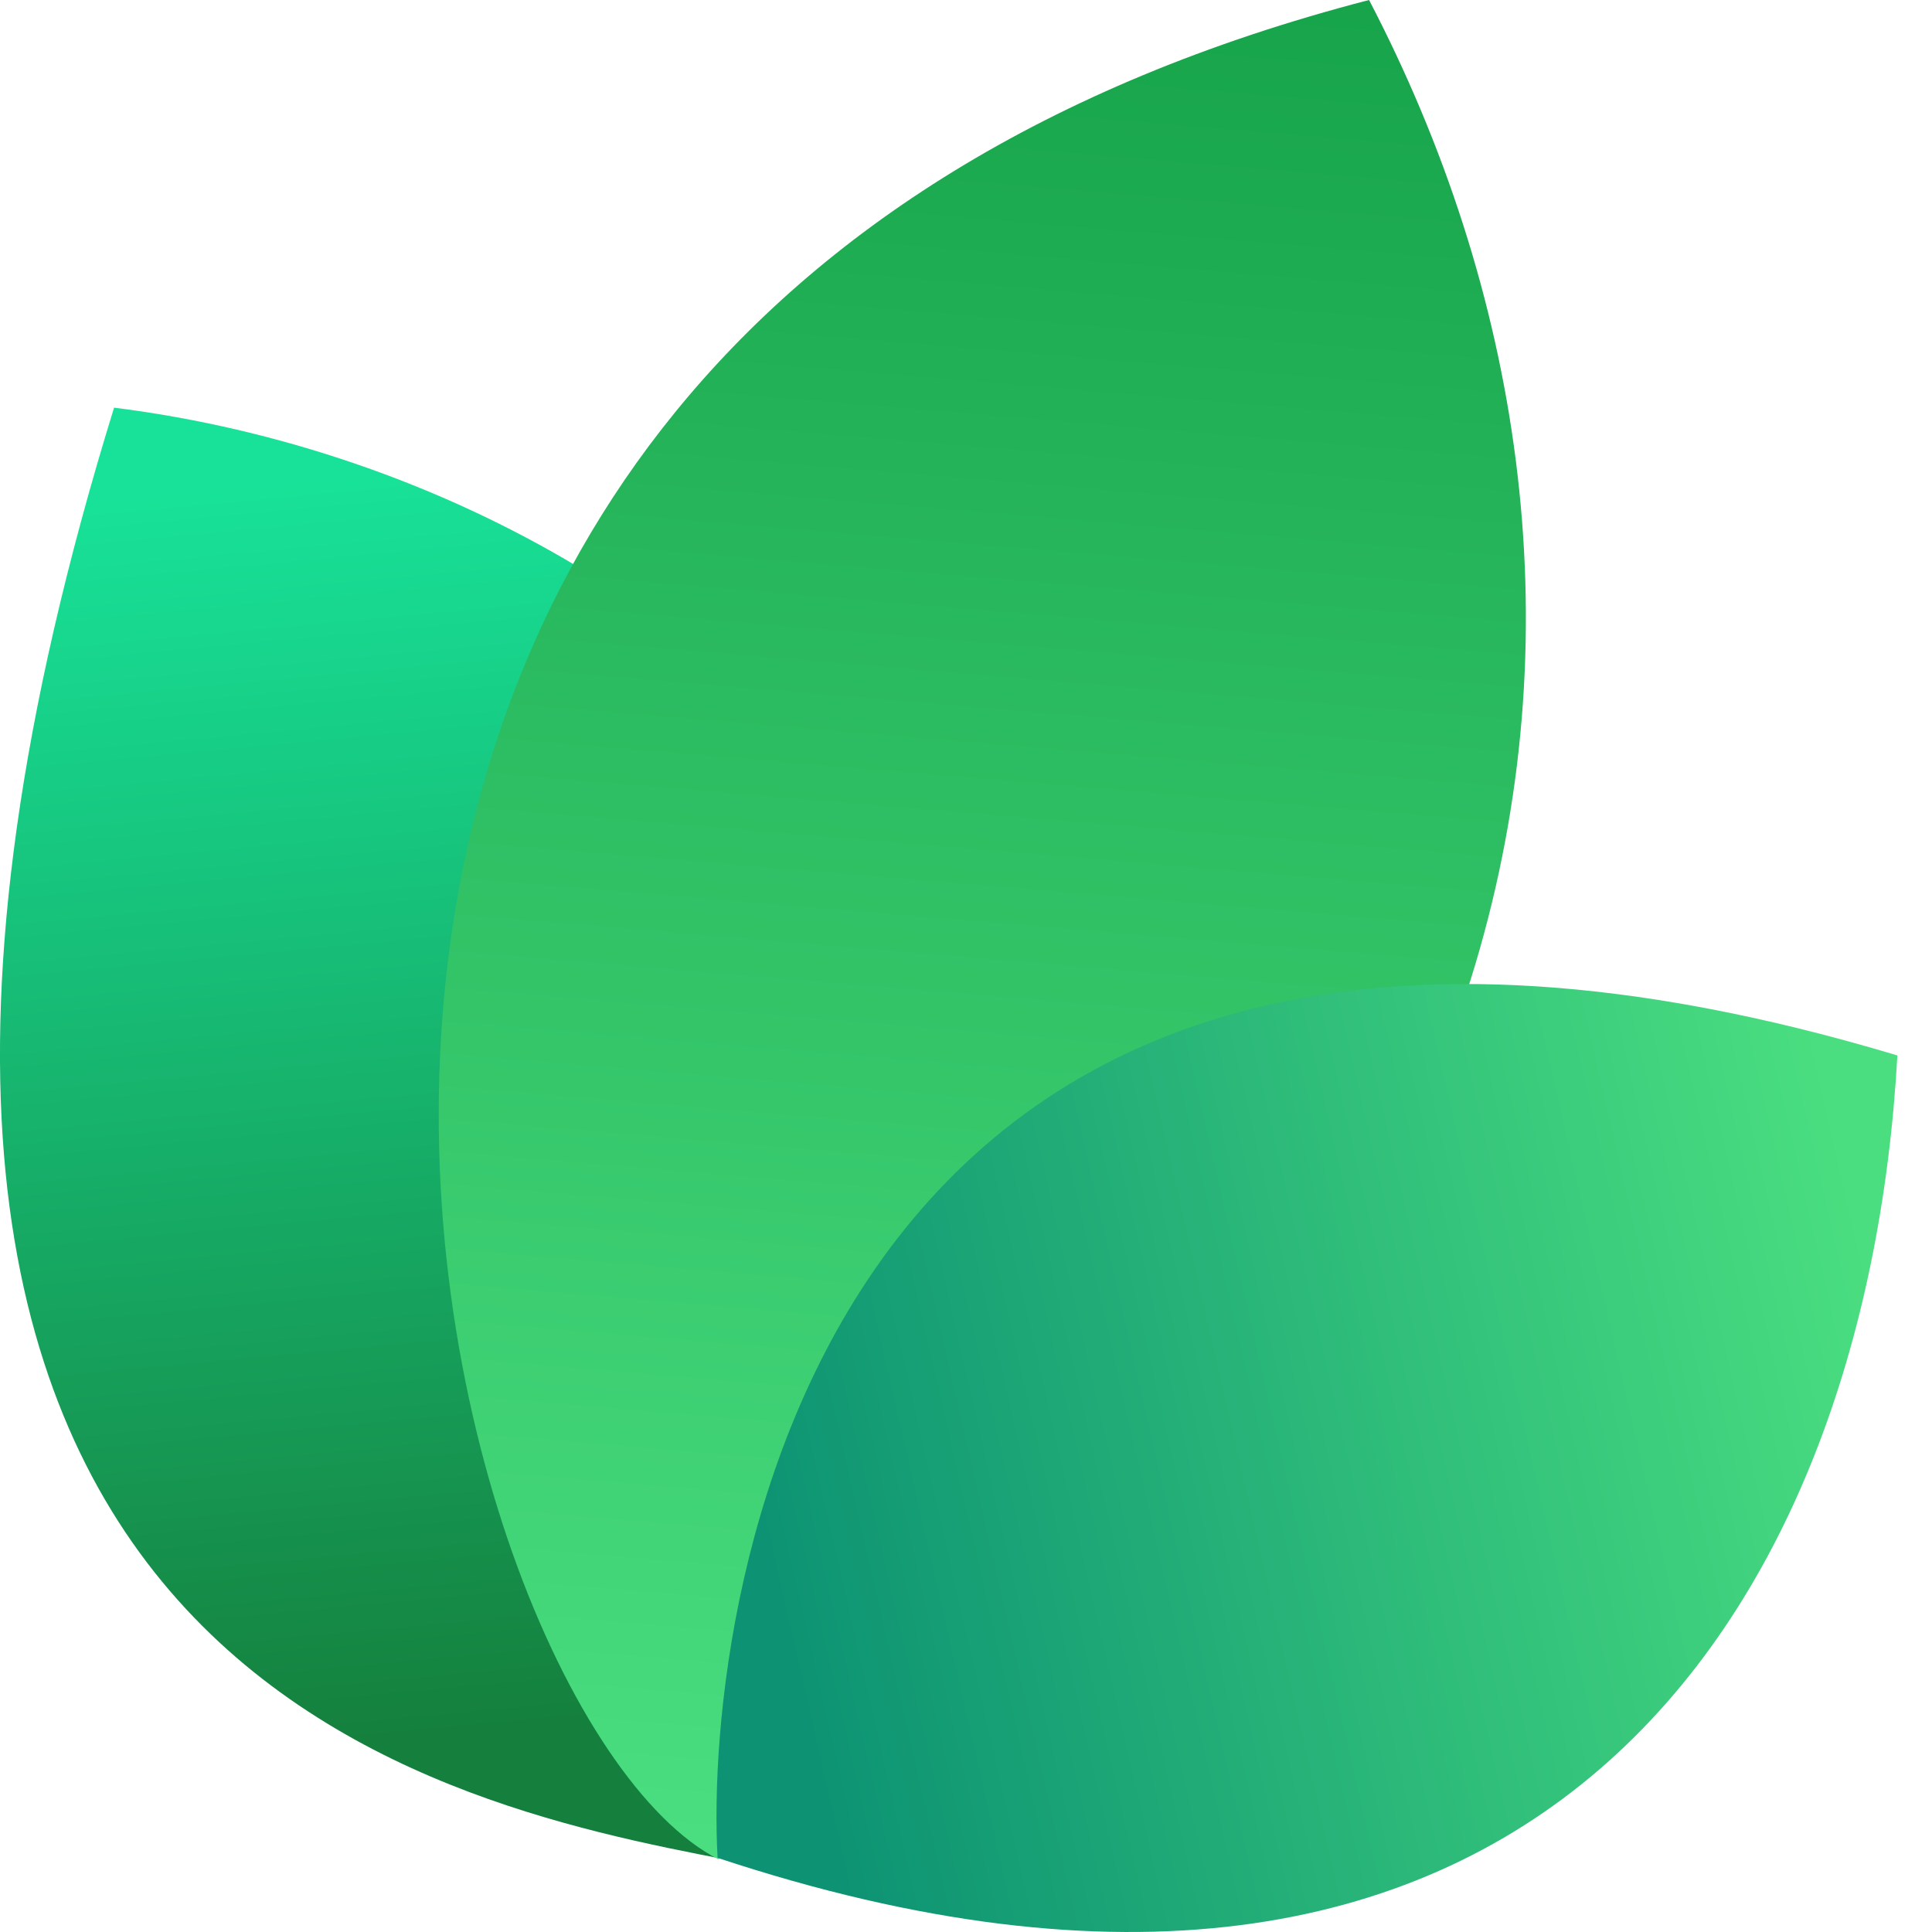
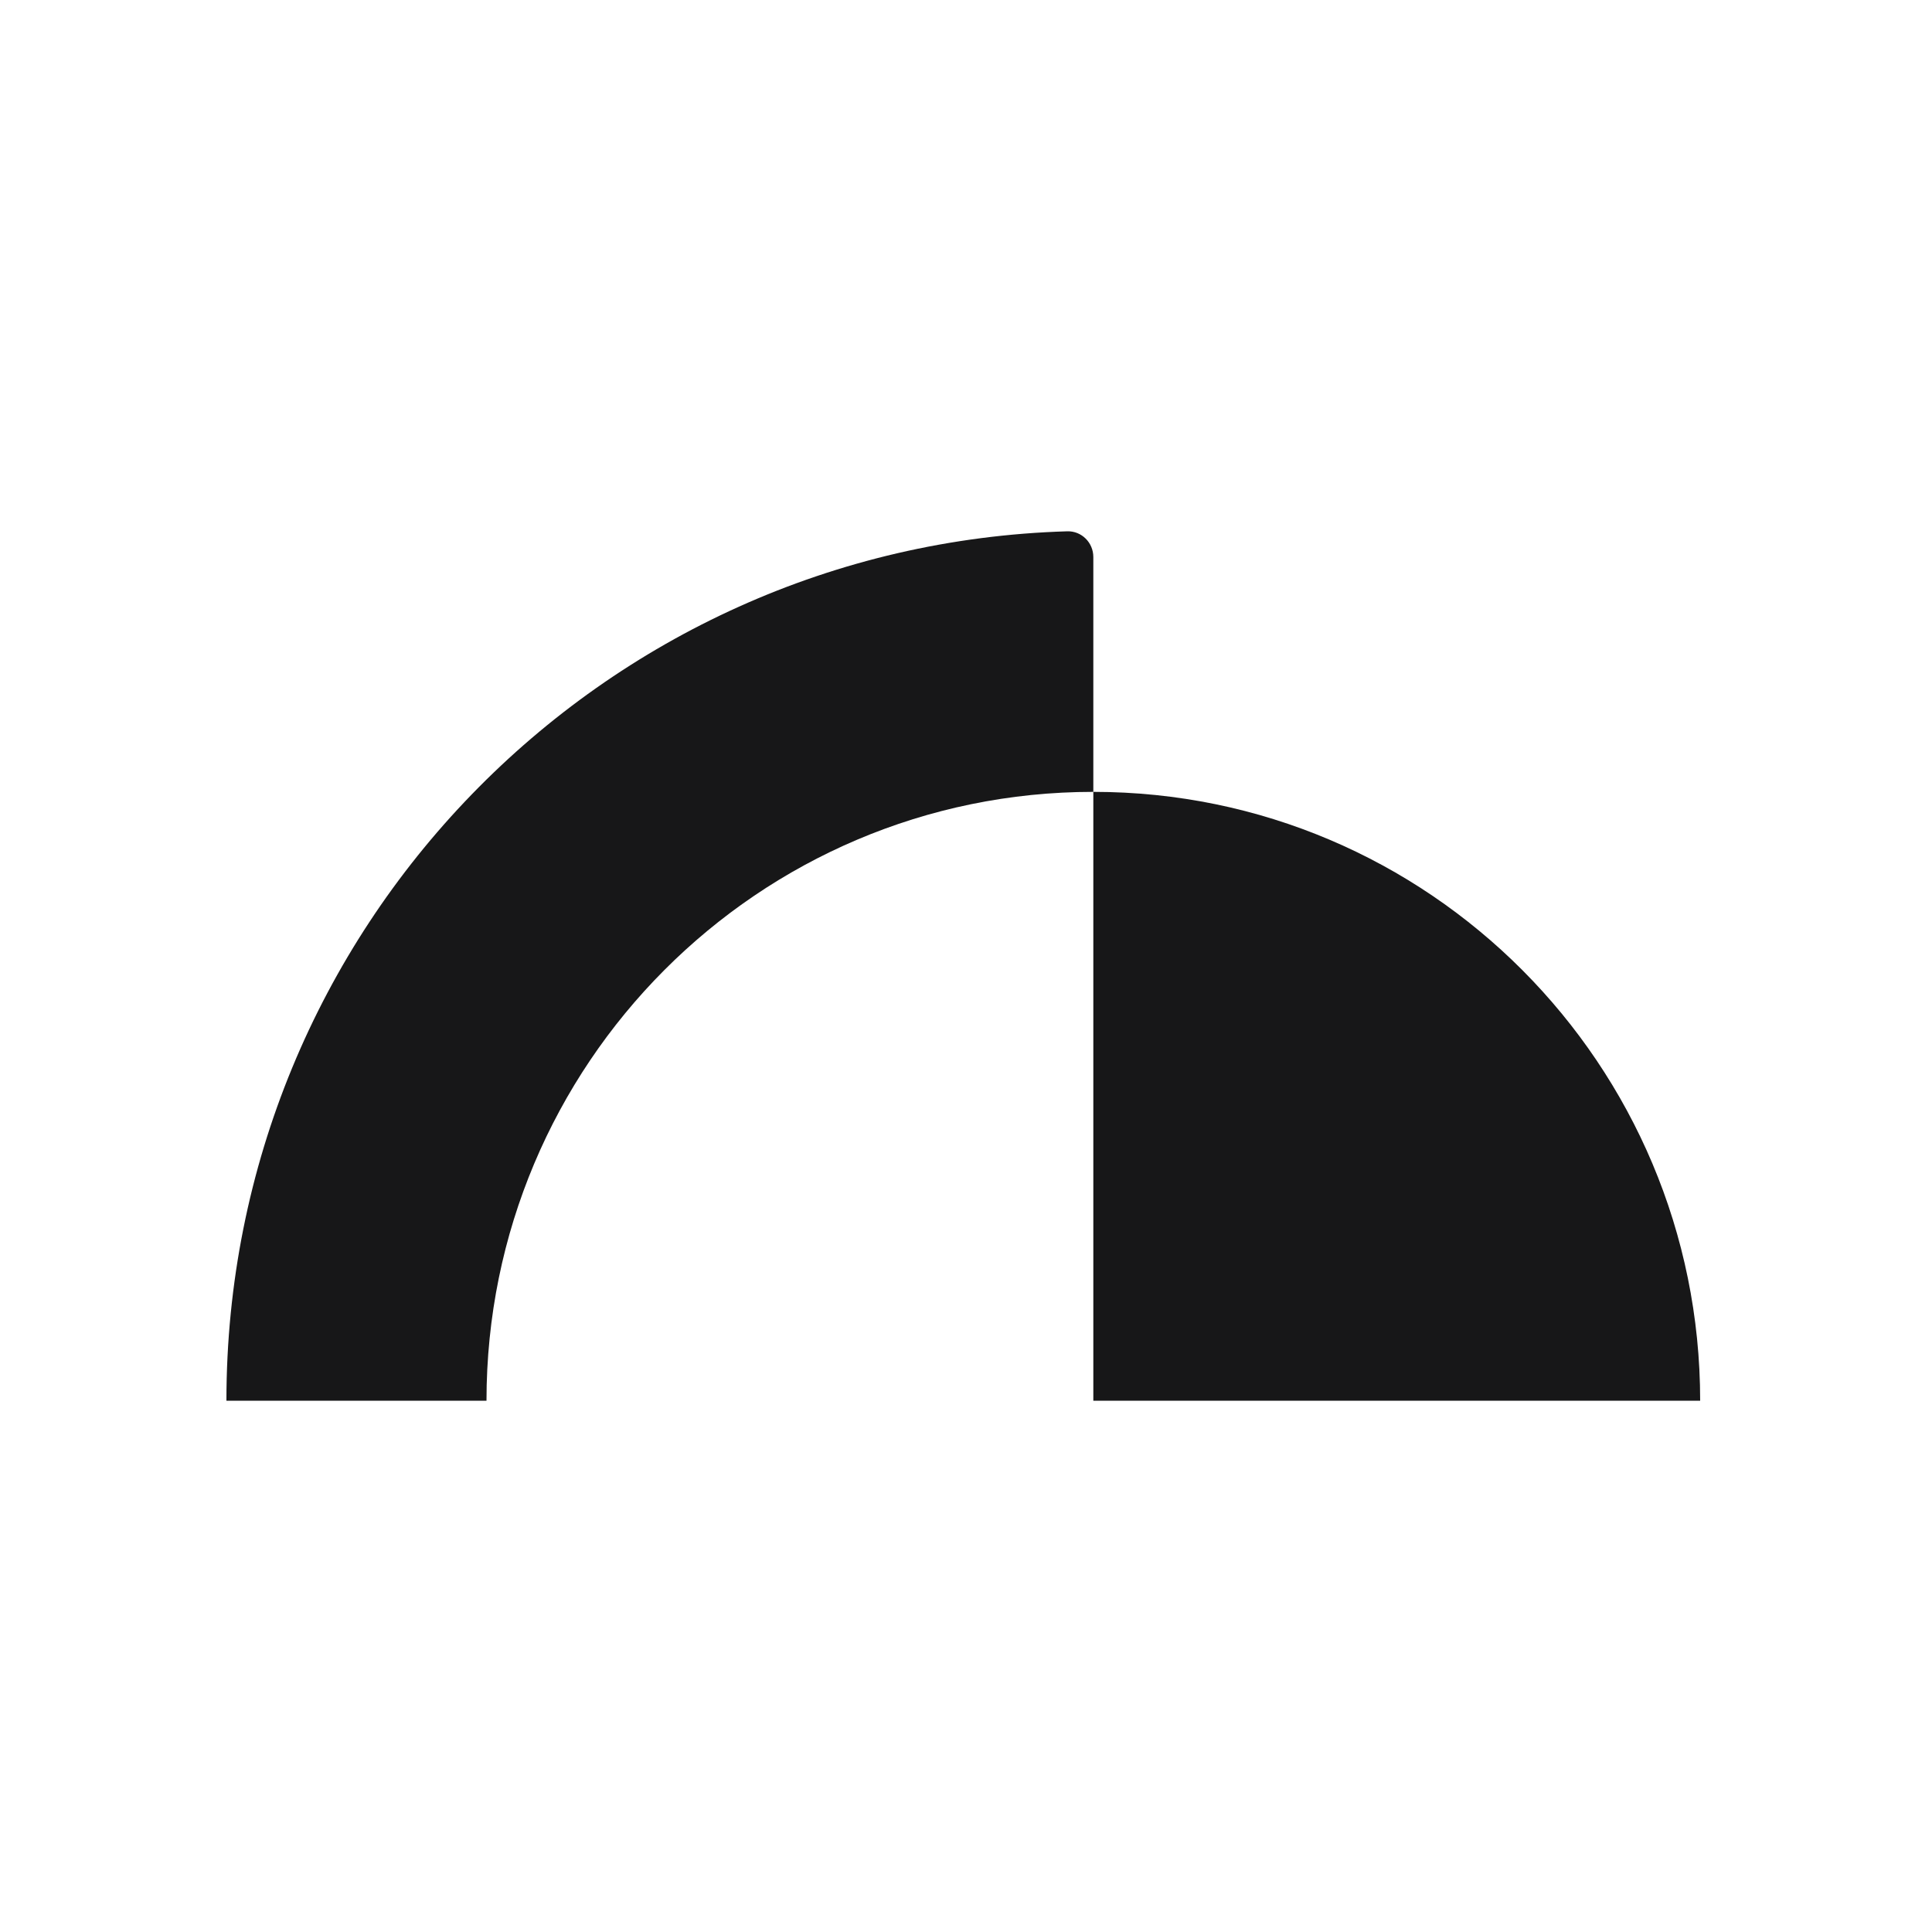
- <svg xmlns="http://www.w3.org/2000/svg" width="24" height="24" viewBox="0 0 24 24" fill="none">
-   <path d="M9.061 23.108C5.268 22.377 -3.391 20.627 1.417 5.064C9.634 6.099 16.973 14.064 9.061 23.108Z" fill="url(#paint0_linear_17557_2021)" />
-   <path d="M8.919 23.094C5.276 21.222 0.784 4.209 17.007 0C20.757 7.193 19.621 16.545 8.919 23.094Z" fill="url(#paint1_linear_17557_2021)" />
-   <path d="M8.914 23.079C8.735 19.882 10.159 9.085 23.57 13.111C23.181 20.123 18.984 26.418 8.914 23.079Z" fill="url(#paint2_linear_17557_2021)" />
-   <defs>
-     <linearGradient id="paint0_linear_17557_2021" x1="3.776" y1="5.916" x2="5.232" y2="21.559" gradientUnits="userSpaceOnUse">
-       <stop stop-color="#18E299" />
-       <stop offset="1" stop-color="#15803D" />
-     </linearGradient>
-     <linearGradient id="paint1_linear_17557_2021" x1="12.171" y1="-0.718" x2="10.19" y2="22.983" gradientUnits="userSpaceOnUse">
-       <stop stop-color="#16A34A" />
-       <stop offset="1" stop-color="#4ADE80" />
-     </linearGradient>
-     <linearGradient id="paint2_linear_17557_2021" x1="23.133" y1="15.353" x2="9.338" y2="18.52" gradientUnits="userSpaceOnUse">
-       <stop stop-color="#4ADE80" />
-       <stop offset="1" stop-color="#0D9373" />
-     </linearGradient>
-   </defs>
+ <svg xmlns="http://www.w3.org/2000/svg" width="400" height="400" viewBox="0 0 400 400" fill="none">
+   <path d="M226.361 115.325C226.361 112.341 223.937 109.914 220.965 110.002C124.335 112.865 46.878 192.357 46.878 290H100.723C100.723 220.382 156.973 163.946 226.361 163.946V115.325Z" fill="#171718" />
+   <path d="M226.361 290H352C352 220.382 295.75 163.946 226.361 163.946V290Z" fill="#171718" />
</svg>
